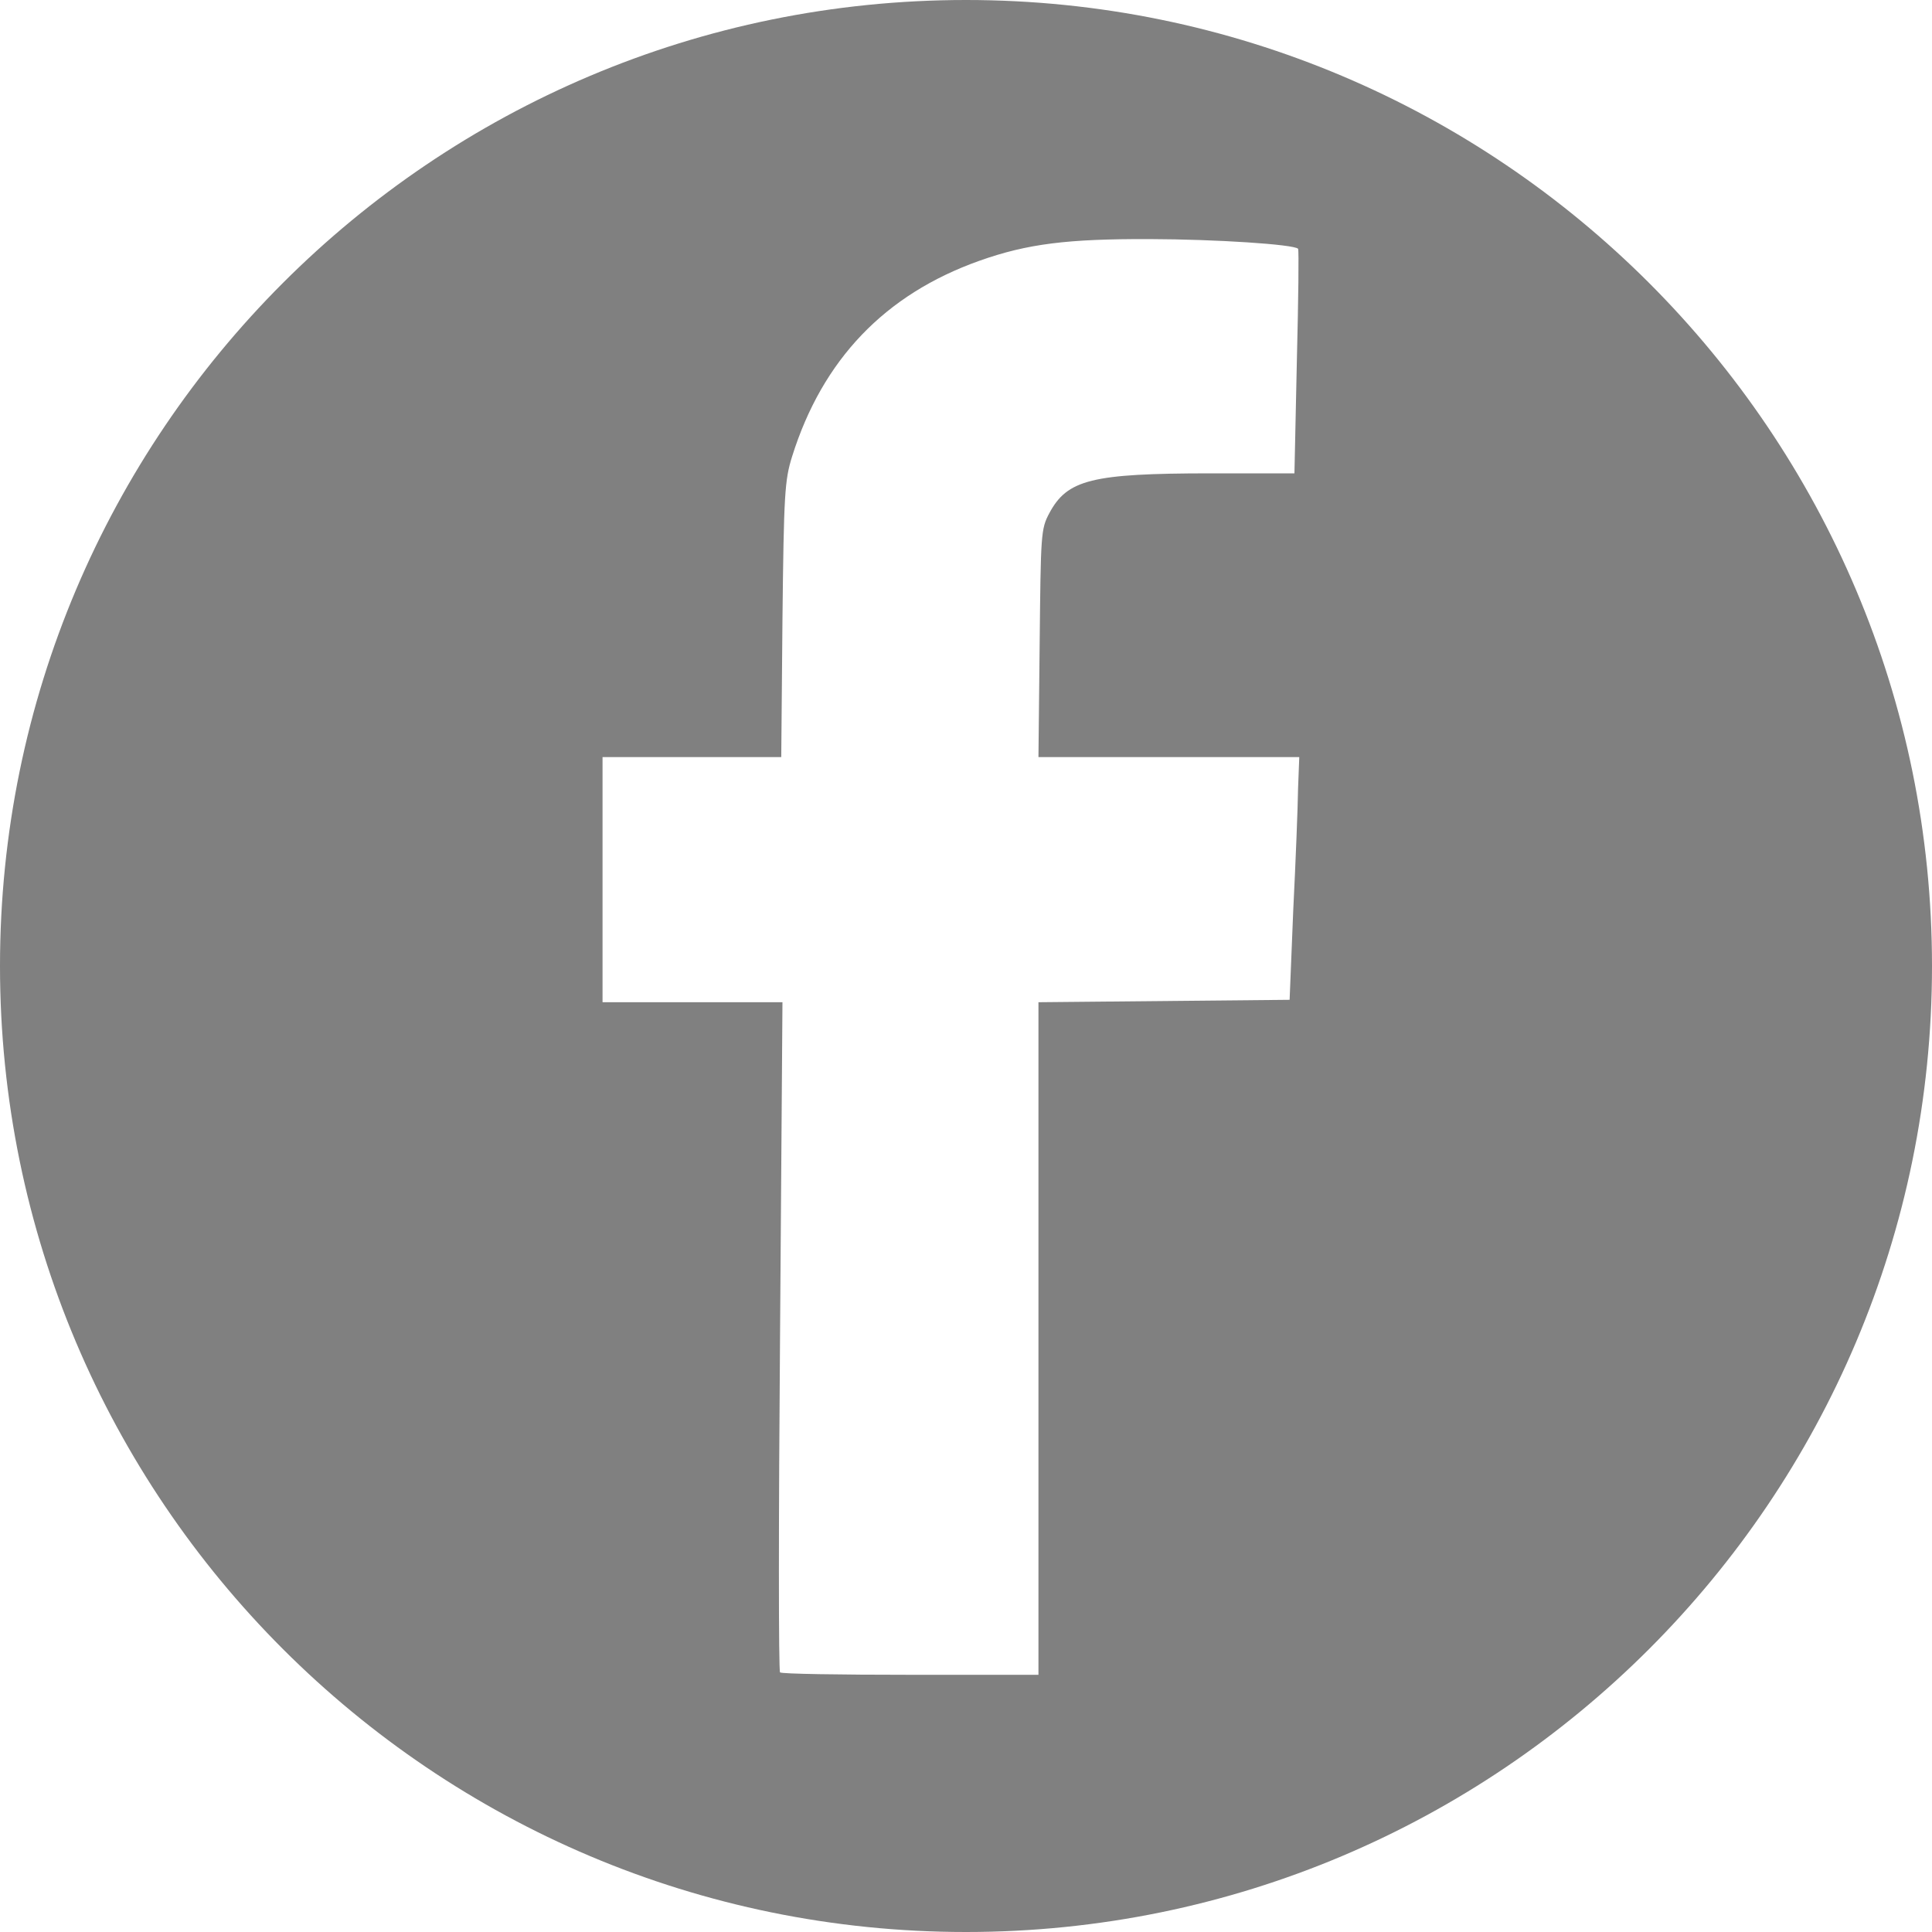
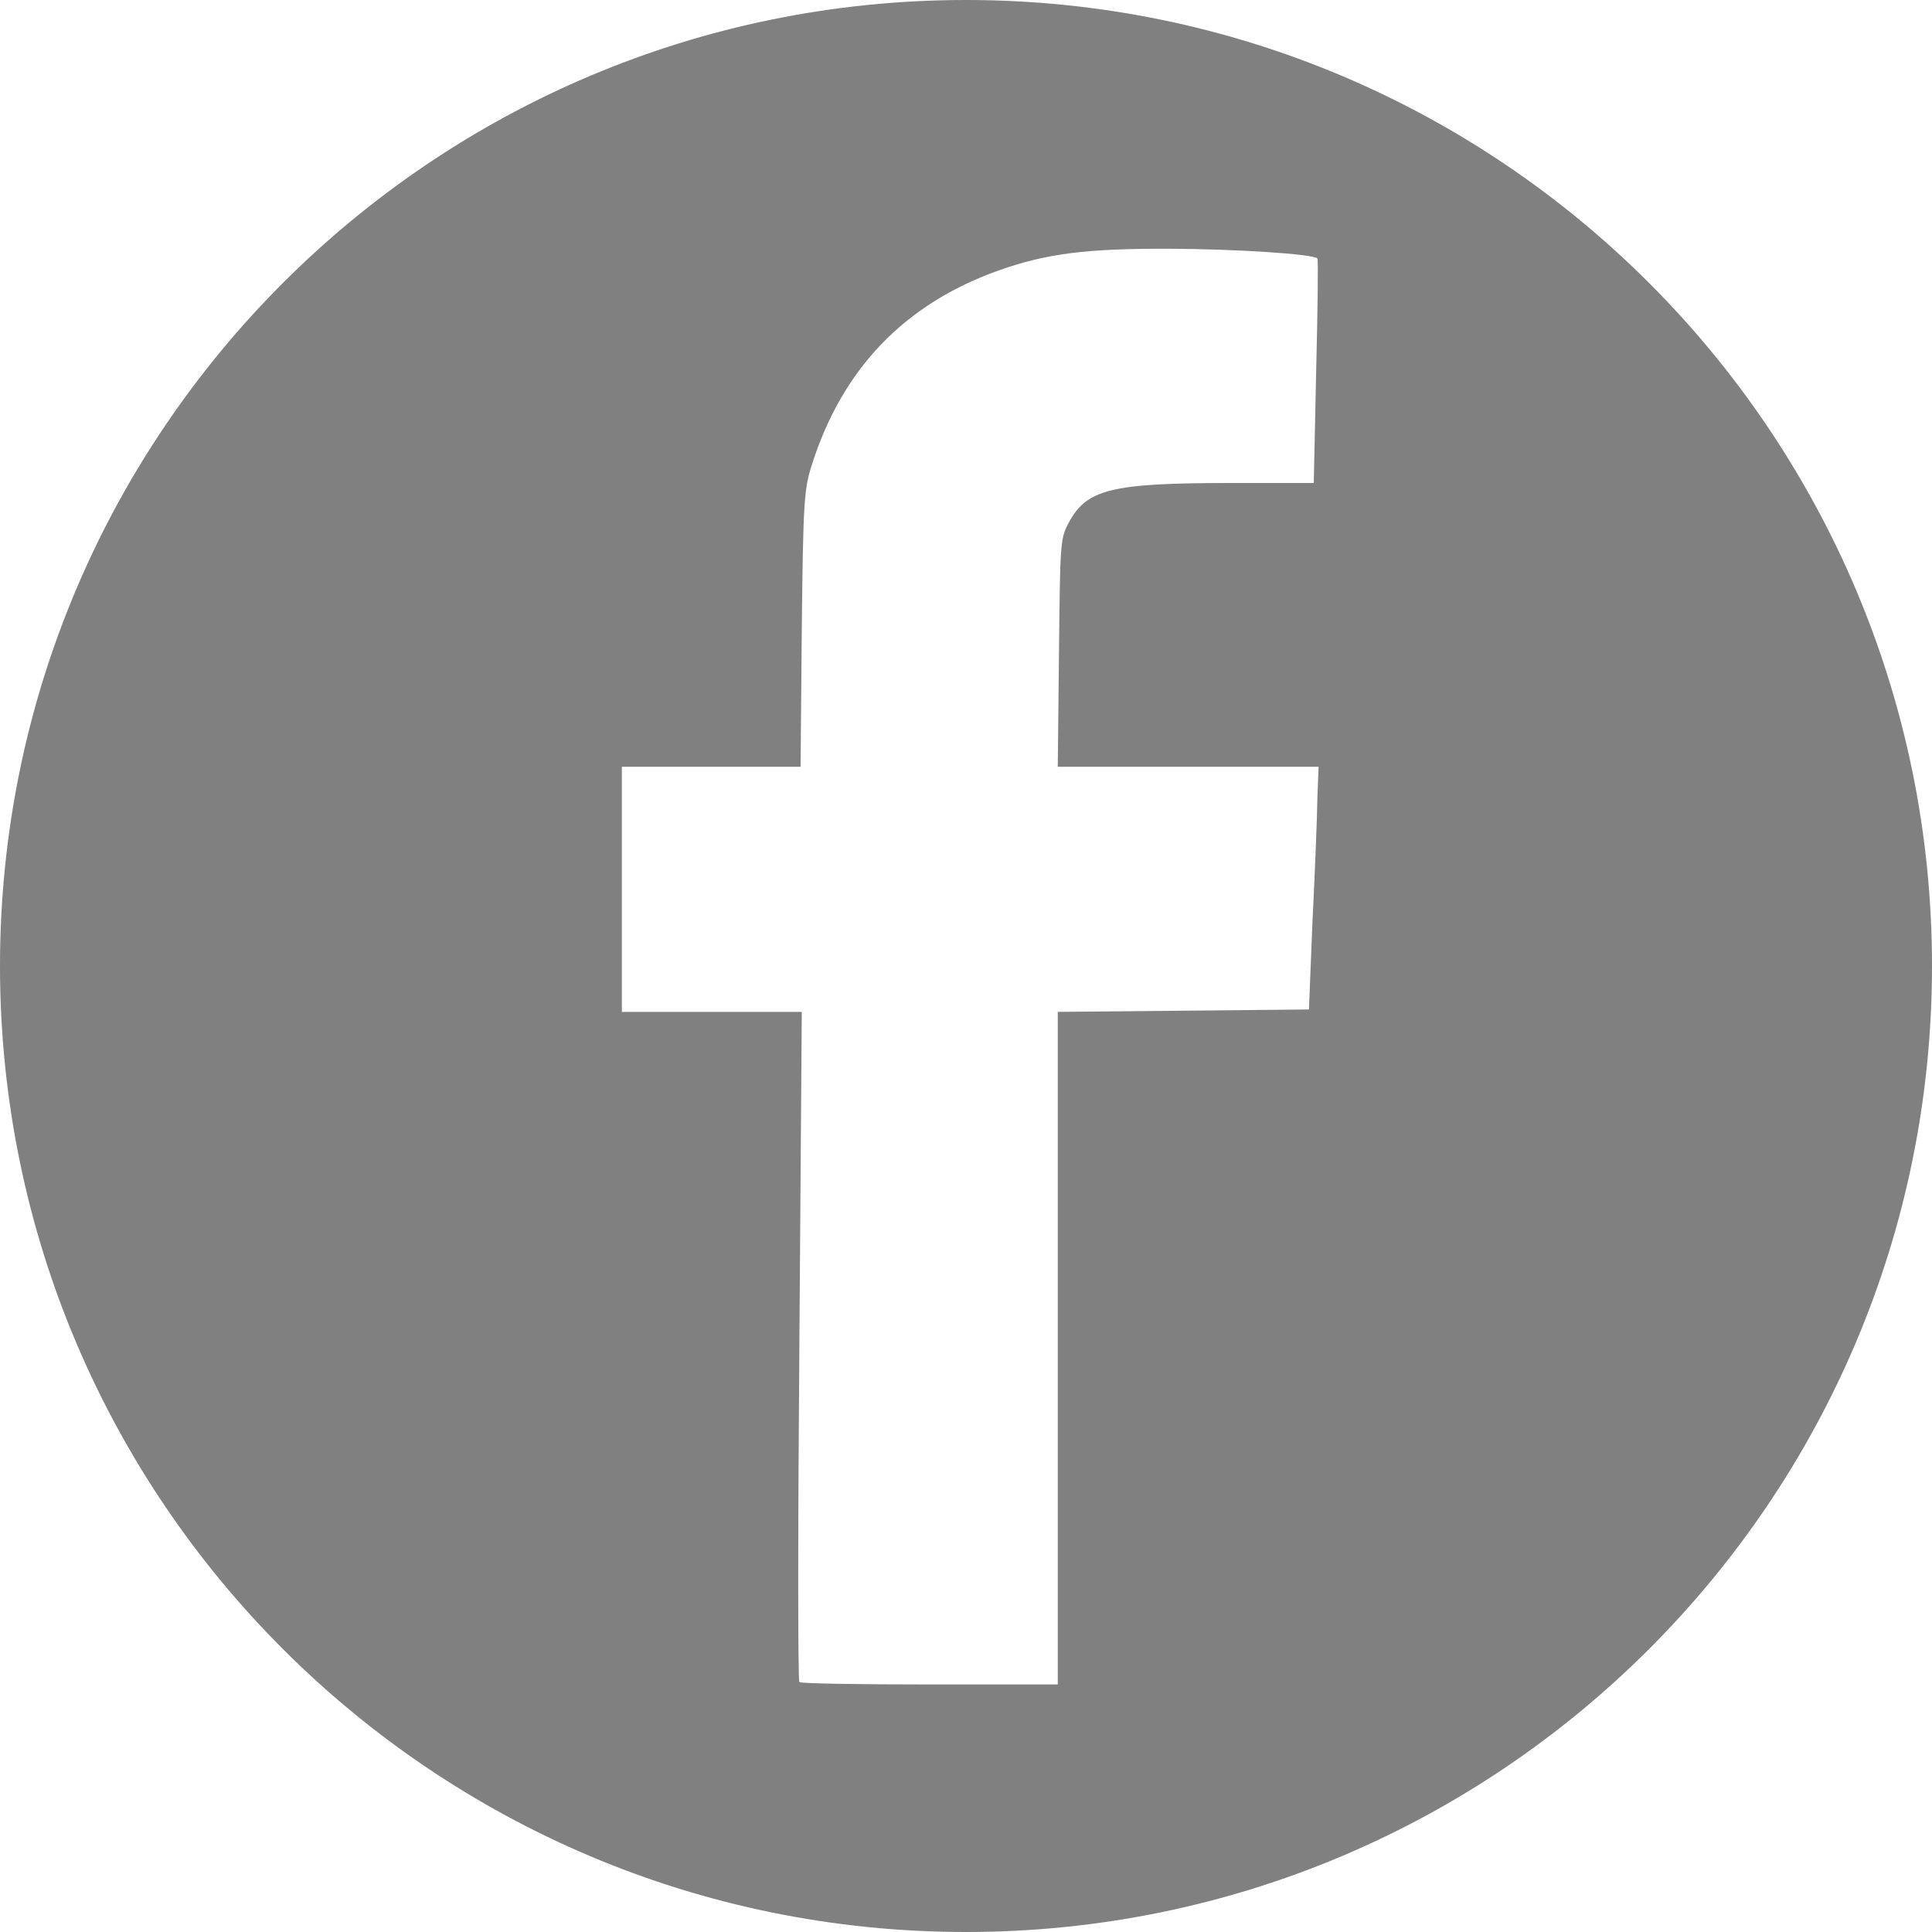
<svg xmlns="http://www.w3.org/2000/svg" width="200px" height="200px" viewBox="0 0 200 200" version="1.1">
  <description>Created with Sketch (http://www.bohemiancoding.com/sketch)</description>
  <defs />
  <g id="Page 1" stroke="none" stroke-width="1" fill="none" fill-rule="evenodd">
-     <path d="M100,0 C44.771,0 0,44.771 0,100 C0,155.229 44.771,200 100,200 C155.229,200 200,155.229 200,100 C200,44.771 155.229,0 100,0 L100,0 L100,0 Z M119,24.75 C125.93,24.77 133.922,25.297 134.375,25.75 C134.473,25.848 134.408,31.038 134.25,37.375 L134,49 L125.25,49 C113.017,49.012 110.485,49.644 108.625,53.125 C107.747,54.768 107.744,55.281 107.625,66.625 L107.5,78.375 L121,78.375 L134.5,78.375 L134.375,81.625 C134.353,83.453 134.129,89.155 133.875,94.25 L133.5,103.5 L120.5,103.625 L107.5,103.75 L107.5,138.625 L107.5,173.375 L94.25,173.375 C86.977,173.375 80.907,173.282 80.75,173.125 C80.593,172.968 80.594,157.254 80.75,138.25 L81,103.75 L71.75,103.75 L62.375,103.75 L62.375,91 L62.375,78.375 L71.625,78.375 L80.875,78.375 L81,64.125 C81.142,51.117 81.231,49.703 82,47.25 C85.14,37.235 91.6,30.475 101.375,27 C106.374,25.223 110.554,24.725 119,24.75 L119,24.75 L119,24.75 Z M119,24.75" id="Facebook" fill="#808080" />
+     <path d="M100,0 C44.771,0 0,44.771 0,100 C0,155.229 44.771,200 100,200 C155.229,200 200,155.229 200,100 C200,44.771 155.229,0 100,0 L100,0 L100,0 Z M121,25.75 C127.93,25.77 135.922,26.297 136.375,26.75 C136.473,26.848 136.408,32.038 136.25,38.375 L136,50 L127.25,50 C115.017,50.012 112.485,50.644 110.625,54.125 C109.747,55.768 109.744,56.281 109.625,67.625 L109.5,79.375 L123,79.375 L136.5,79.375 L136.375,82.625 C136.353,84.453 136.129,90.155 135.875,95.25 L135.5,104.5 L122.5,104.625 L109.5,104.75 L109.5,139.625 L109.5,174.375 L96.25,174.375 C88.977,174.375 82.907,174.282 82.75,174.125 C82.593,173.968 82.594,158.254 82.75,139.25 L83,104.75 L73.75,104.75 L64.375,104.75 L64.375,92 L64.375,79.375 L73.625,79.375 L82.875,79.375 L83,65.125 C83.142,52.117 83.231,50.703 84,48.25 C87.14,38.235 93.6,31.475 103.375,28 C108.374,26.223 112.554,25.725 121,25.75 L121,25.75 L121,25.75 Z M121,25.75" id="Facebook" fill="#808080" />
  </g>
</svg>
